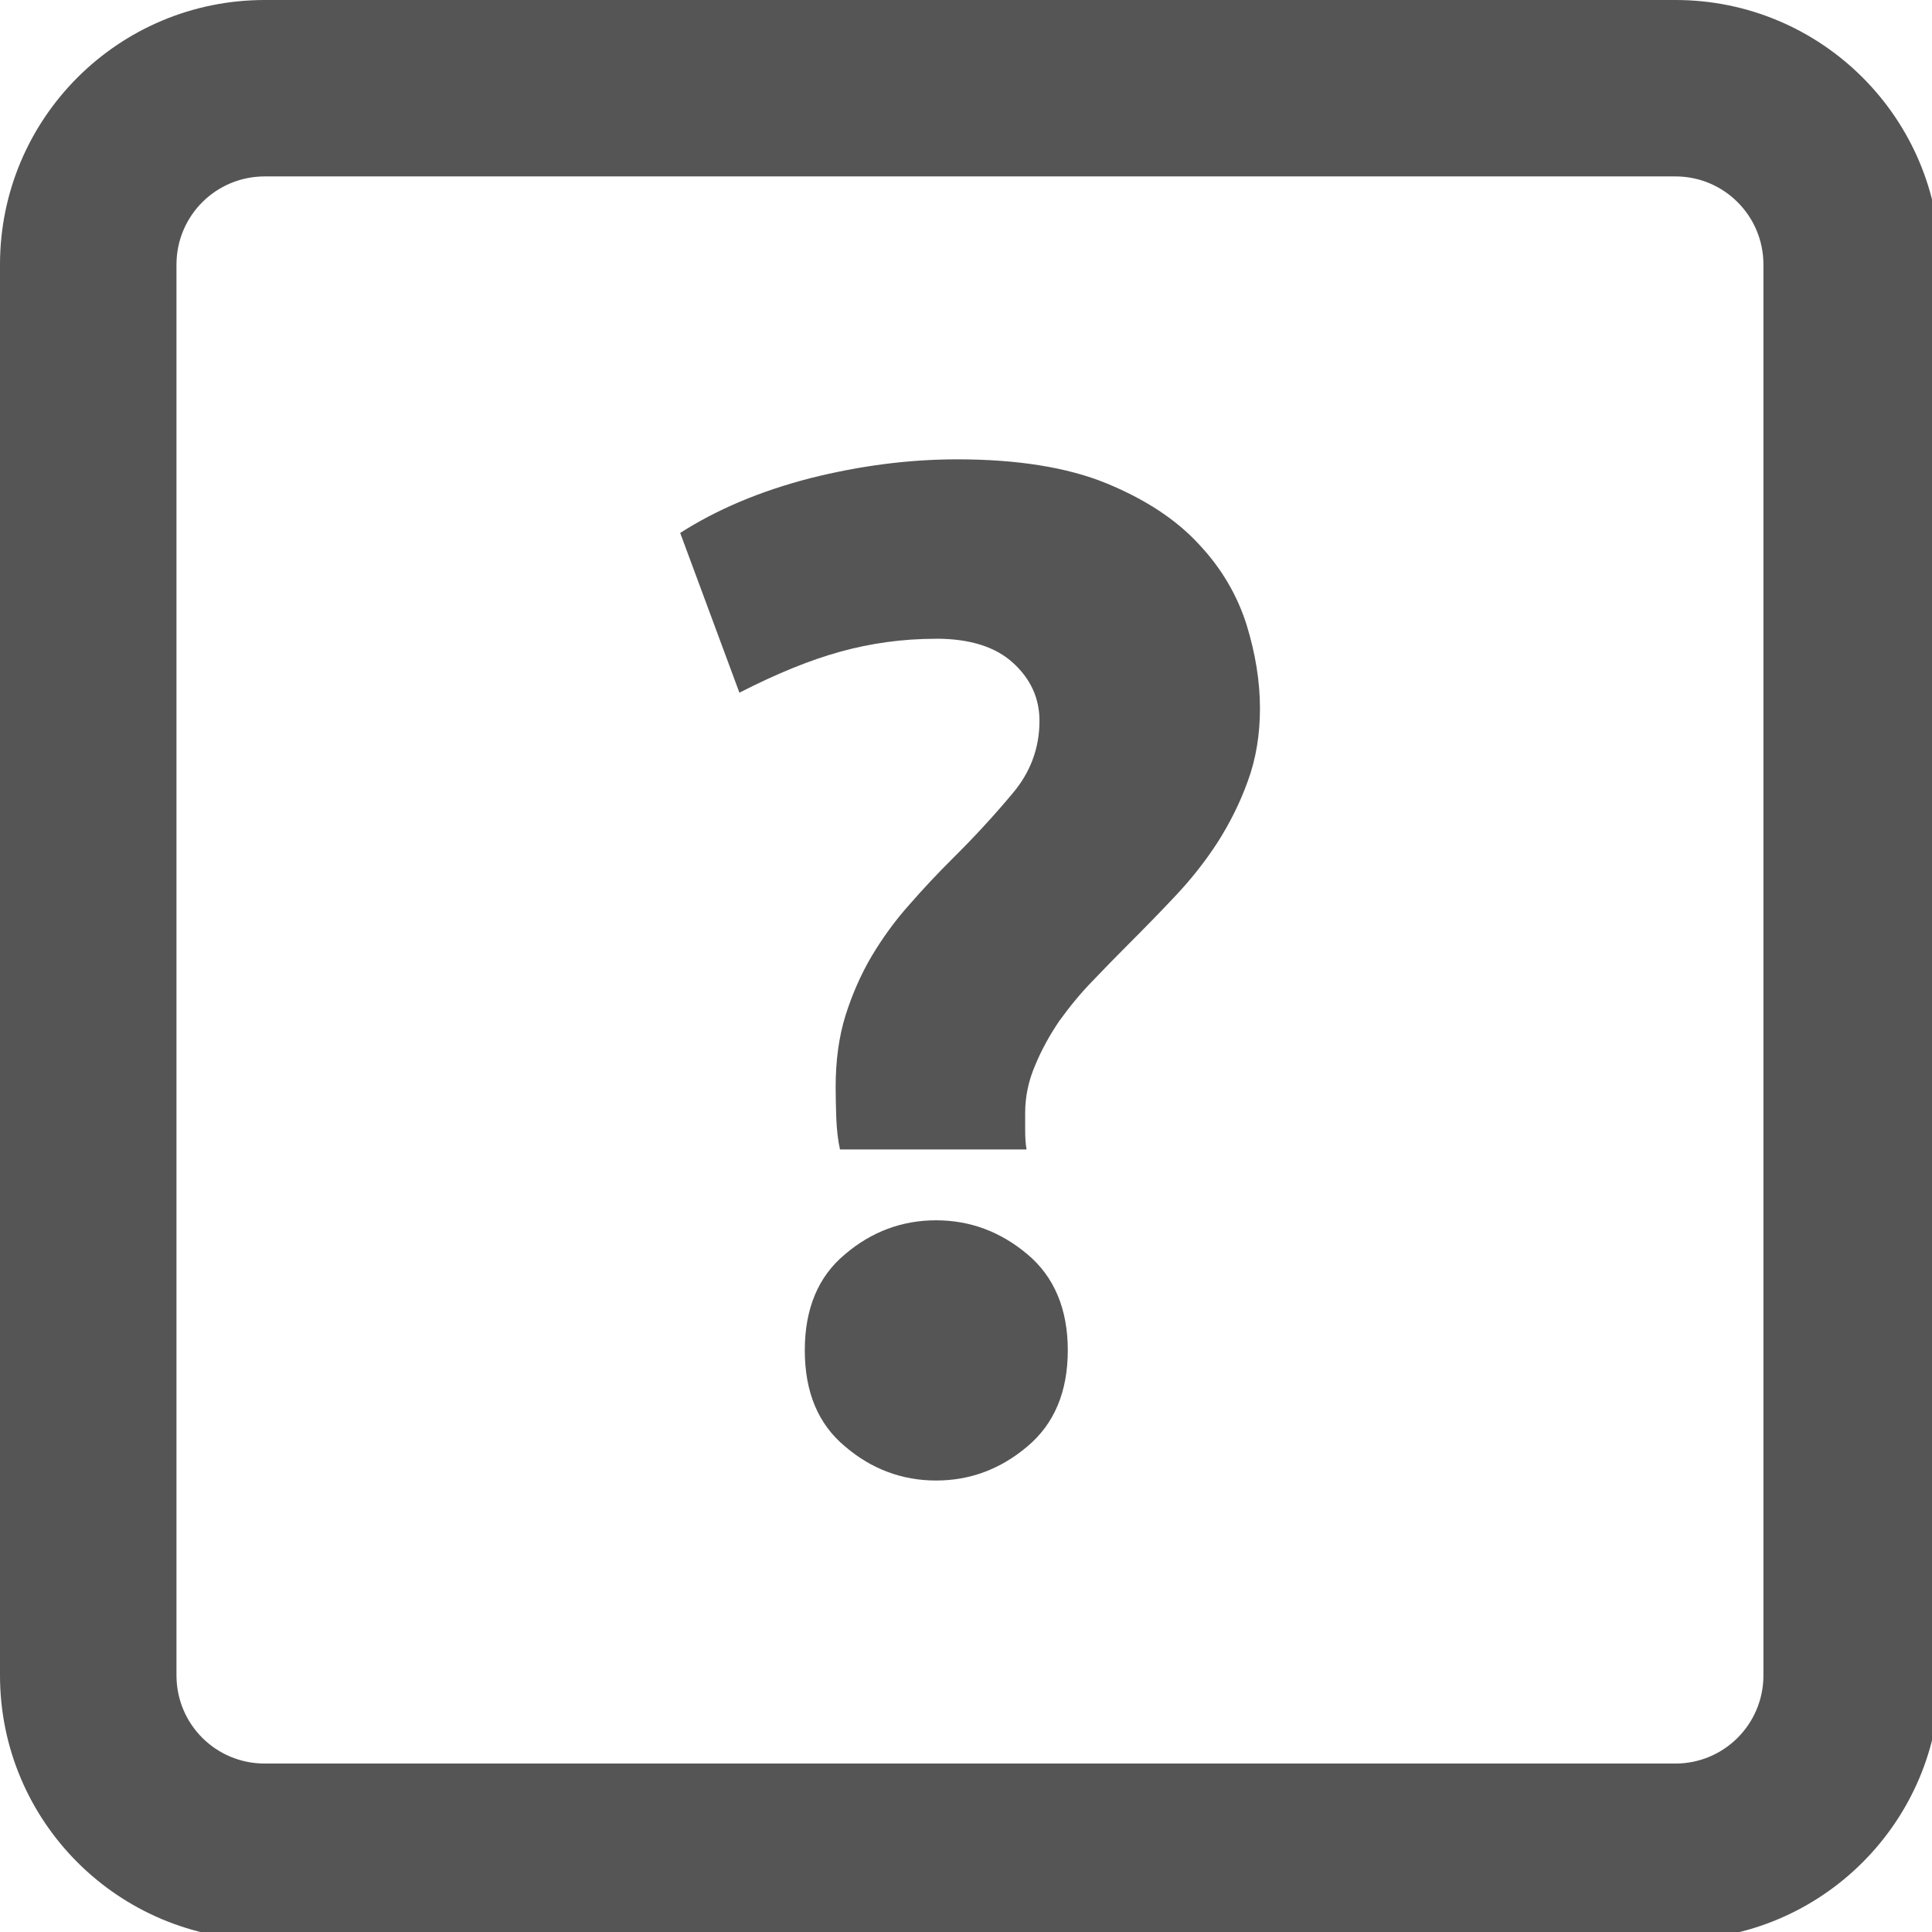
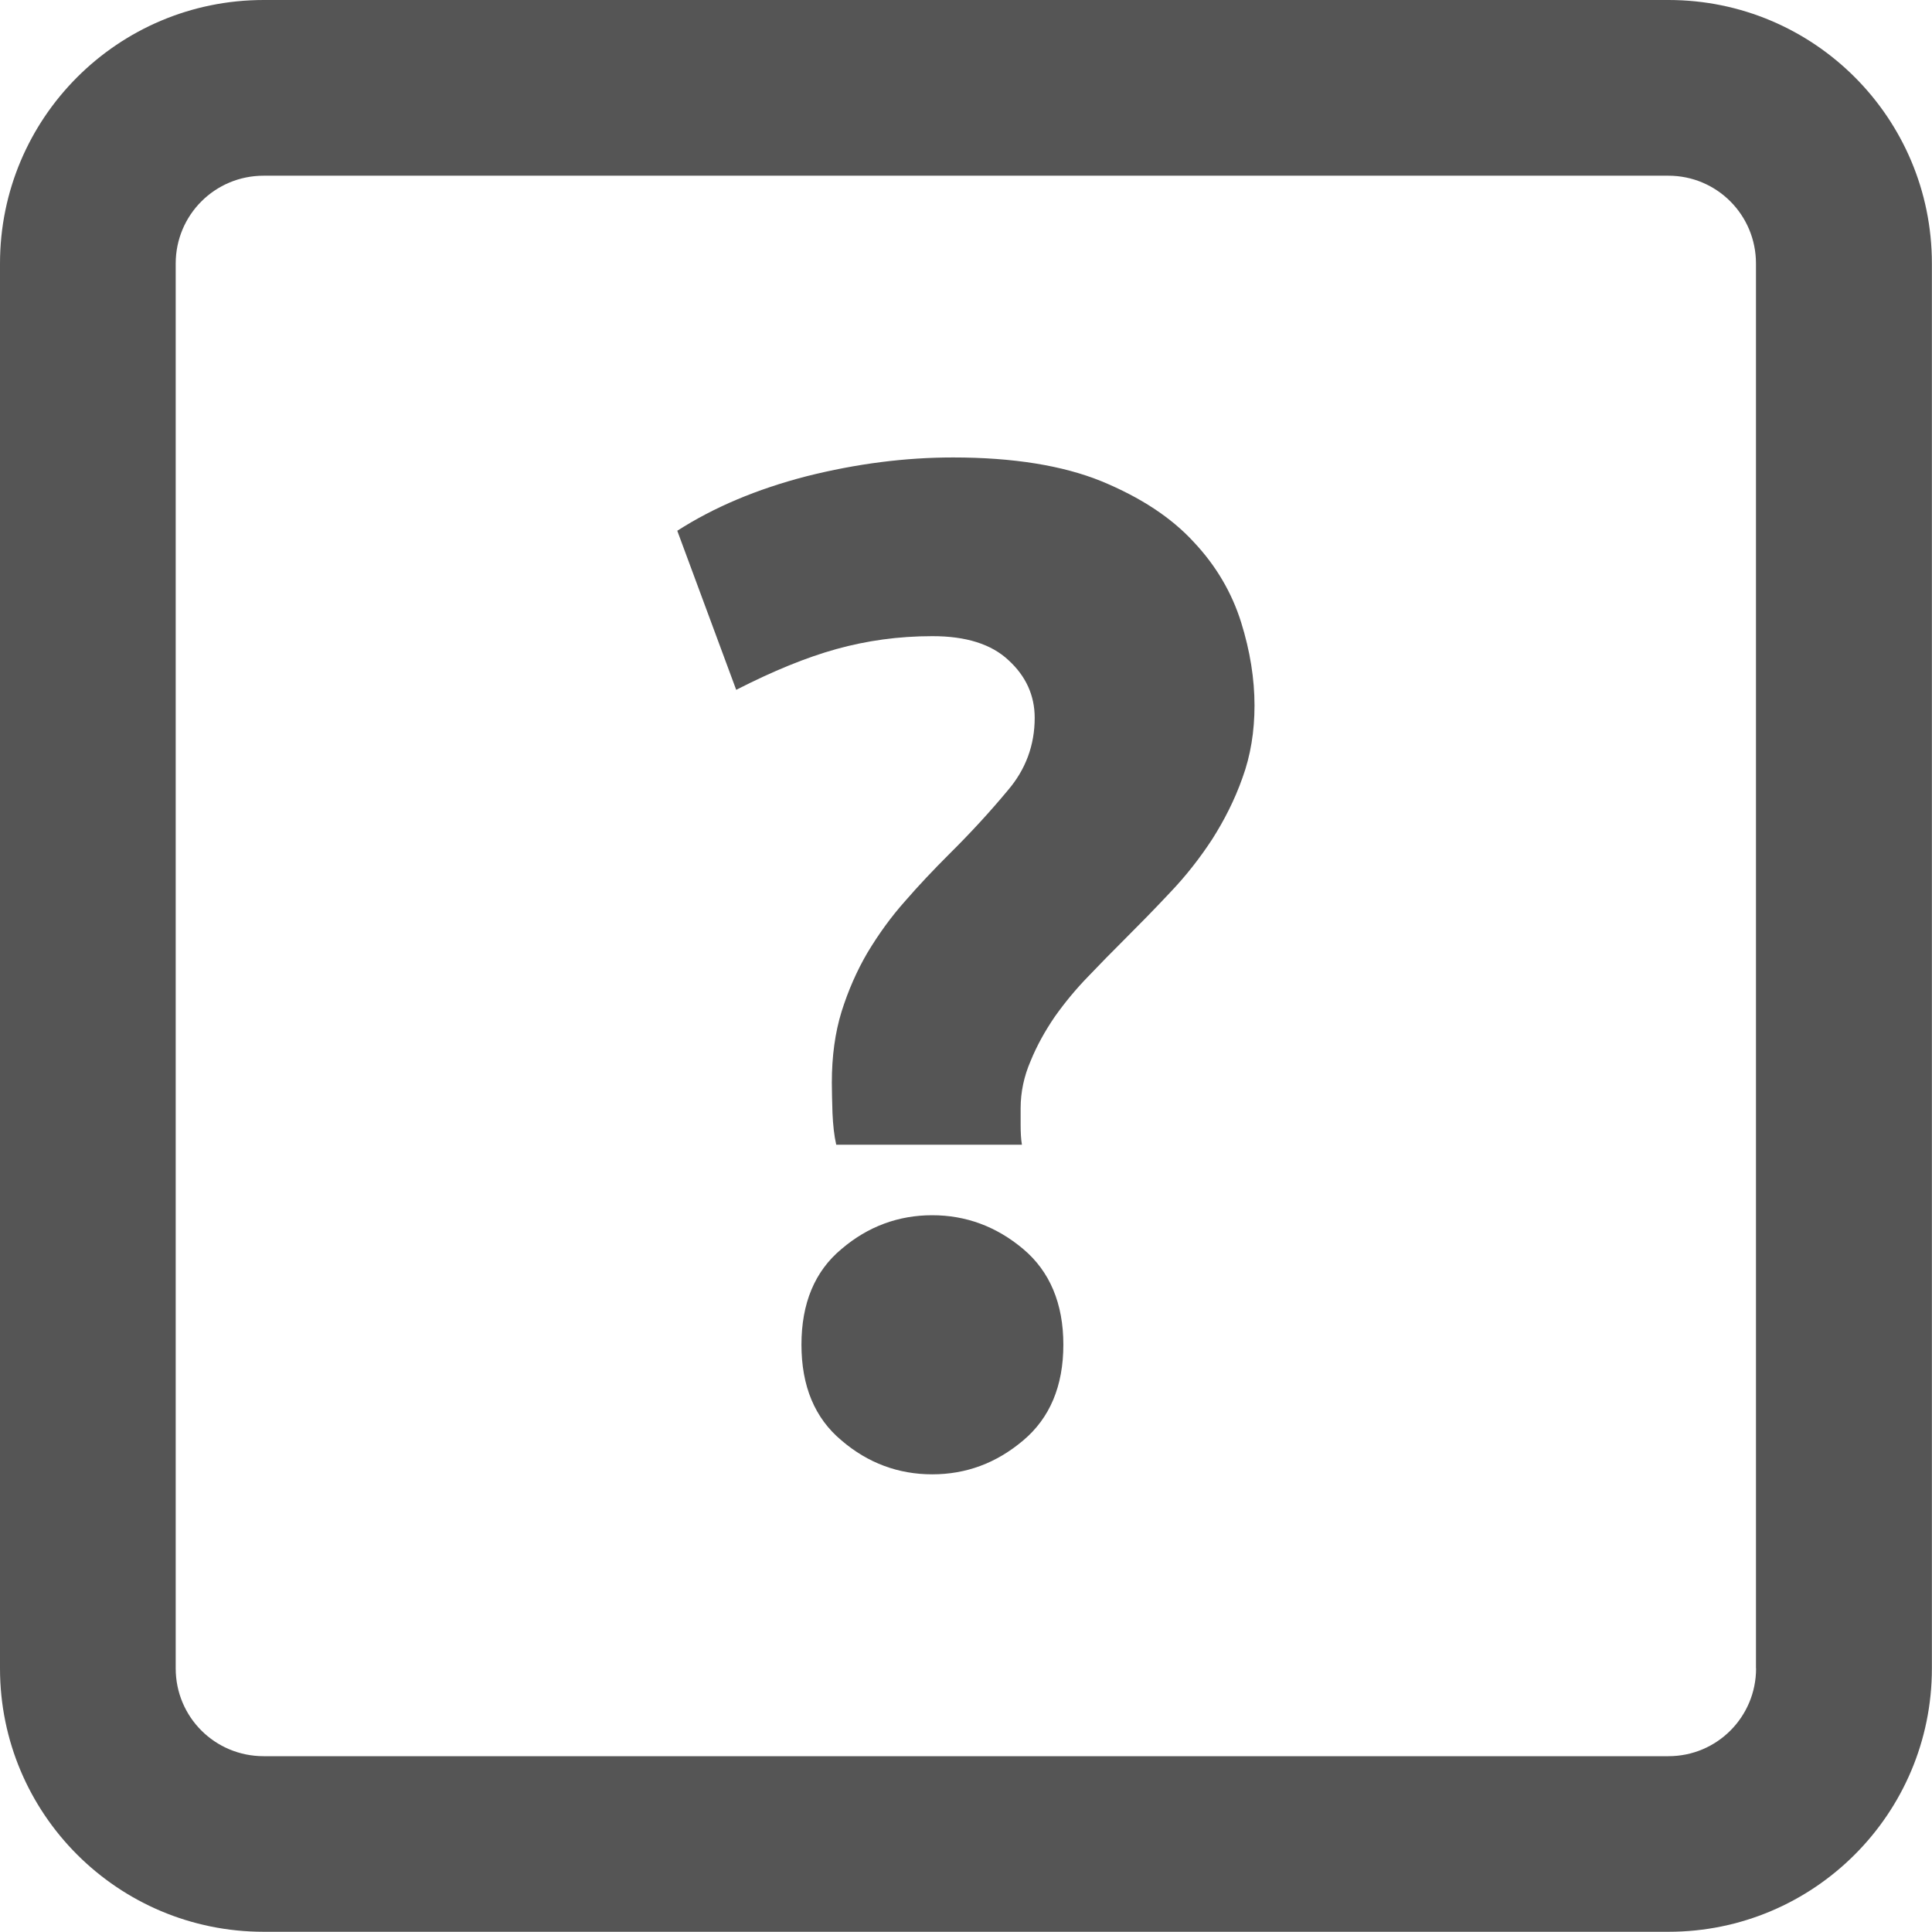
- <svg xmlns="http://www.w3.org/2000/svg" version="1.1" width="32" height="32" viewBox="0 0 32 32">
-   <path d="M15.504 10.58c-0.56 0-1.090 0.076-1.59 0.215-0.503 0.139-1.055 0.365-1.667 0.678l-0.981-2.646c0.61-0.39 1.324-0.692 2.152-0.906 0.83-0.209 1.642-0.313 2.437-0.313 0.996 0 1.824 0.133 2.468 0.396 0.65 0.267 1.161 0.604 1.535 1.011 0.377 0.4 0.636 0.849 0.789 1.332 0.148 0.481 0.222 0.943 0.222 1.386 0 0.432-0.066 0.836-0.2 1.201-0.132 0.369-0.304 0.707-0.503 1.020-0.203 0.312-0.438 0.612-0.706 0.894-0.262 0.279-0.522 0.544-0.771 0.793-0.188 0.187-0.381 0.386-0.583 0.597-0.207 0.211-0.388 0.434-0.557 0.667-0.16 0.235-0.297 0.481-0.403 0.739-0.111 0.257-0.166 0.52-0.166 0.787 0 0.060 0 0.156 0 0.279s0.006 0.235 0.023 0.329h-3.090c-0.035-0.155-0.054-0.33-0.062-0.529-0.006-0.194-0.010-0.362-0.010-0.503 0-0.436 0.053-0.832 0.162-1.184 0.109-0.347 0.254-0.679 0.432-0.982 0.183-0.306 0.389-0.591 0.625-0.855 0.233-0.268 0.477-0.526 0.725-0.773 0.36-0.357 0.687-0.713 0.984-1.069 0.297-0.349 0.448-0.753 0.448-1.205 0-0.373-0.146-0.694-0.436-0.958-0.289-0.266-0.714-0.402-1.277-0.402zM17.686 22.365c0 0.688-0.225 1.22-0.67 1.593-0.445 0.376-0.948 0.564-1.512 0.564-0.56 0-1.068-0.188-1.507-0.564-0.449-0.373-0.667-0.906-0.667-1.593 0-0.683 0.218-1.219 0.667-1.591 0.439-0.375 0.947-0.562 1.507-0.562 0.563 0 1.067 0.188 1.512 0.562 0.445 0.372 0.67 0.908 0.67 1.591z" fill="#555555" />
-   <path d="M27.751 0h-23.365c-2.424 0-4.386 1.961-4.386 4.382v23.366c0 2.421 1.961 4.382 4.386 4.382h23.365c2.419 0 4.383-1.96 4.383-4.382v-23.366c0-2.422-1.964-4.382-4.383-4.382zM29.208 27.749c0 0.808-0.652 1.461-1.458 1.461h-23.365c-0.811 0-1.462-0.652-1.462-1.461v-23.366c0-0.808 0.652-1.461 1.462-1.461h23.365c0.806 0 1.458 0.653 1.458 1.461v23.366z" fill="#555555" />
+ <svg xmlns="http://www.w3.org/2000/svg" version="1.1" id="Layer_1" x="0px" y="0px" width="18px" height="17.998px" viewBox="7.067 7.066 18 17.998" enable-background="new 7.067 7.066 18 17.998" xml:space="preserve">
+   <path fill="#555555" d="M15.751,12.993c-0.313,0-0.61,0.042-0.891,0.12c-0.282,0.078-0.591,0.205-0.934,0.38l-0.549-1.482  c0.341-0.219,0.741-0.388,1.205-0.508c0.465-0.117,0.92-0.175,1.365-0.175c0.559,0,1.022,0.075,1.383,0.222  c0.363,0.15,0.65,0.338,0.859,0.566c0.211,0.224,0.356,0.476,0.441,0.747c0.084,0.269,0.125,0.528,0.125,0.776  c0,0.242-0.037,0.468-0.112,0.673c-0.073,0.207-0.17,0.396-0.281,0.571c-0.114,0.175-0.245,0.343-0.396,0.501  c-0.146,0.156-0.293,0.305-0.432,0.444c-0.105,0.104-0.214,0.216-0.327,0.334c-0.116,0.119-0.218,0.243-0.312,0.375  c-0.09,0.132-0.167,0.269-0.226,0.414c-0.062,0.143-0.093,0.291-0.093,0.44c0,0.033,0,0.087,0,0.156  c0,0.068,0.003,0.132,0.012,0.184h-1.73c-0.02-0.087-0.03-0.185-0.035-0.296c-0.003-0.108-0.006-0.202-0.006-0.282  c0-0.244,0.03-0.466,0.091-0.663c0.061-0.194,0.142-0.38,0.242-0.55c0.103-0.171,0.218-0.331,0.35-0.479  c0.13-0.15,0.267-0.294,0.406-0.433c0.202-0.2,0.385-0.399,0.551-0.599c0.167-0.195,0.25-0.422,0.25-0.675  c0-0.209-0.082-0.389-0.244-0.537C16.305,13.068,16.067,12.992,15.751,12.993L15.751,12.993z M16.974,19.594  c0,0.386-0.126,0.684-0.375,0.893c-0.25,0.211-0.531,0.315-0.847,0.315c-0.313,0-0.598-0.104-0.844-0.315  c-0.251-0.209-0.374-0.508-0.374-0.893c0-0.383,0.122-0.683,0.374-0.892c0.246-0.21,0.531-0.314,0.844-0.314  c0.315,0,0.598,0.105,0.847,0.314C16.848,18.911,16.974,19.211,16.974,19.594z" />
+   <path fill="#555555" d="M22.612,7.066H9.524c-1.358,0-2.457,1.099-2.457,2.455v13.089c0,1.356,1.099,2.454,2.457,2.454h13.088  c1.354,0,2.454-1.098,2.454-2.454V9.521C25.066,8.164,23.967,7.066,22.612,7.066z M23.428,22.61c0,0.452-0.364,0.818-0.816,0.818  H9.523c-0.454,0-0.819-0.365-0.819-0.818V9.521c0-0.452,0.365-0.818,0.819-0.818h13.088c0.452,0,0.816,0.366,0.816,0.818V22.61z" />
</svg>
